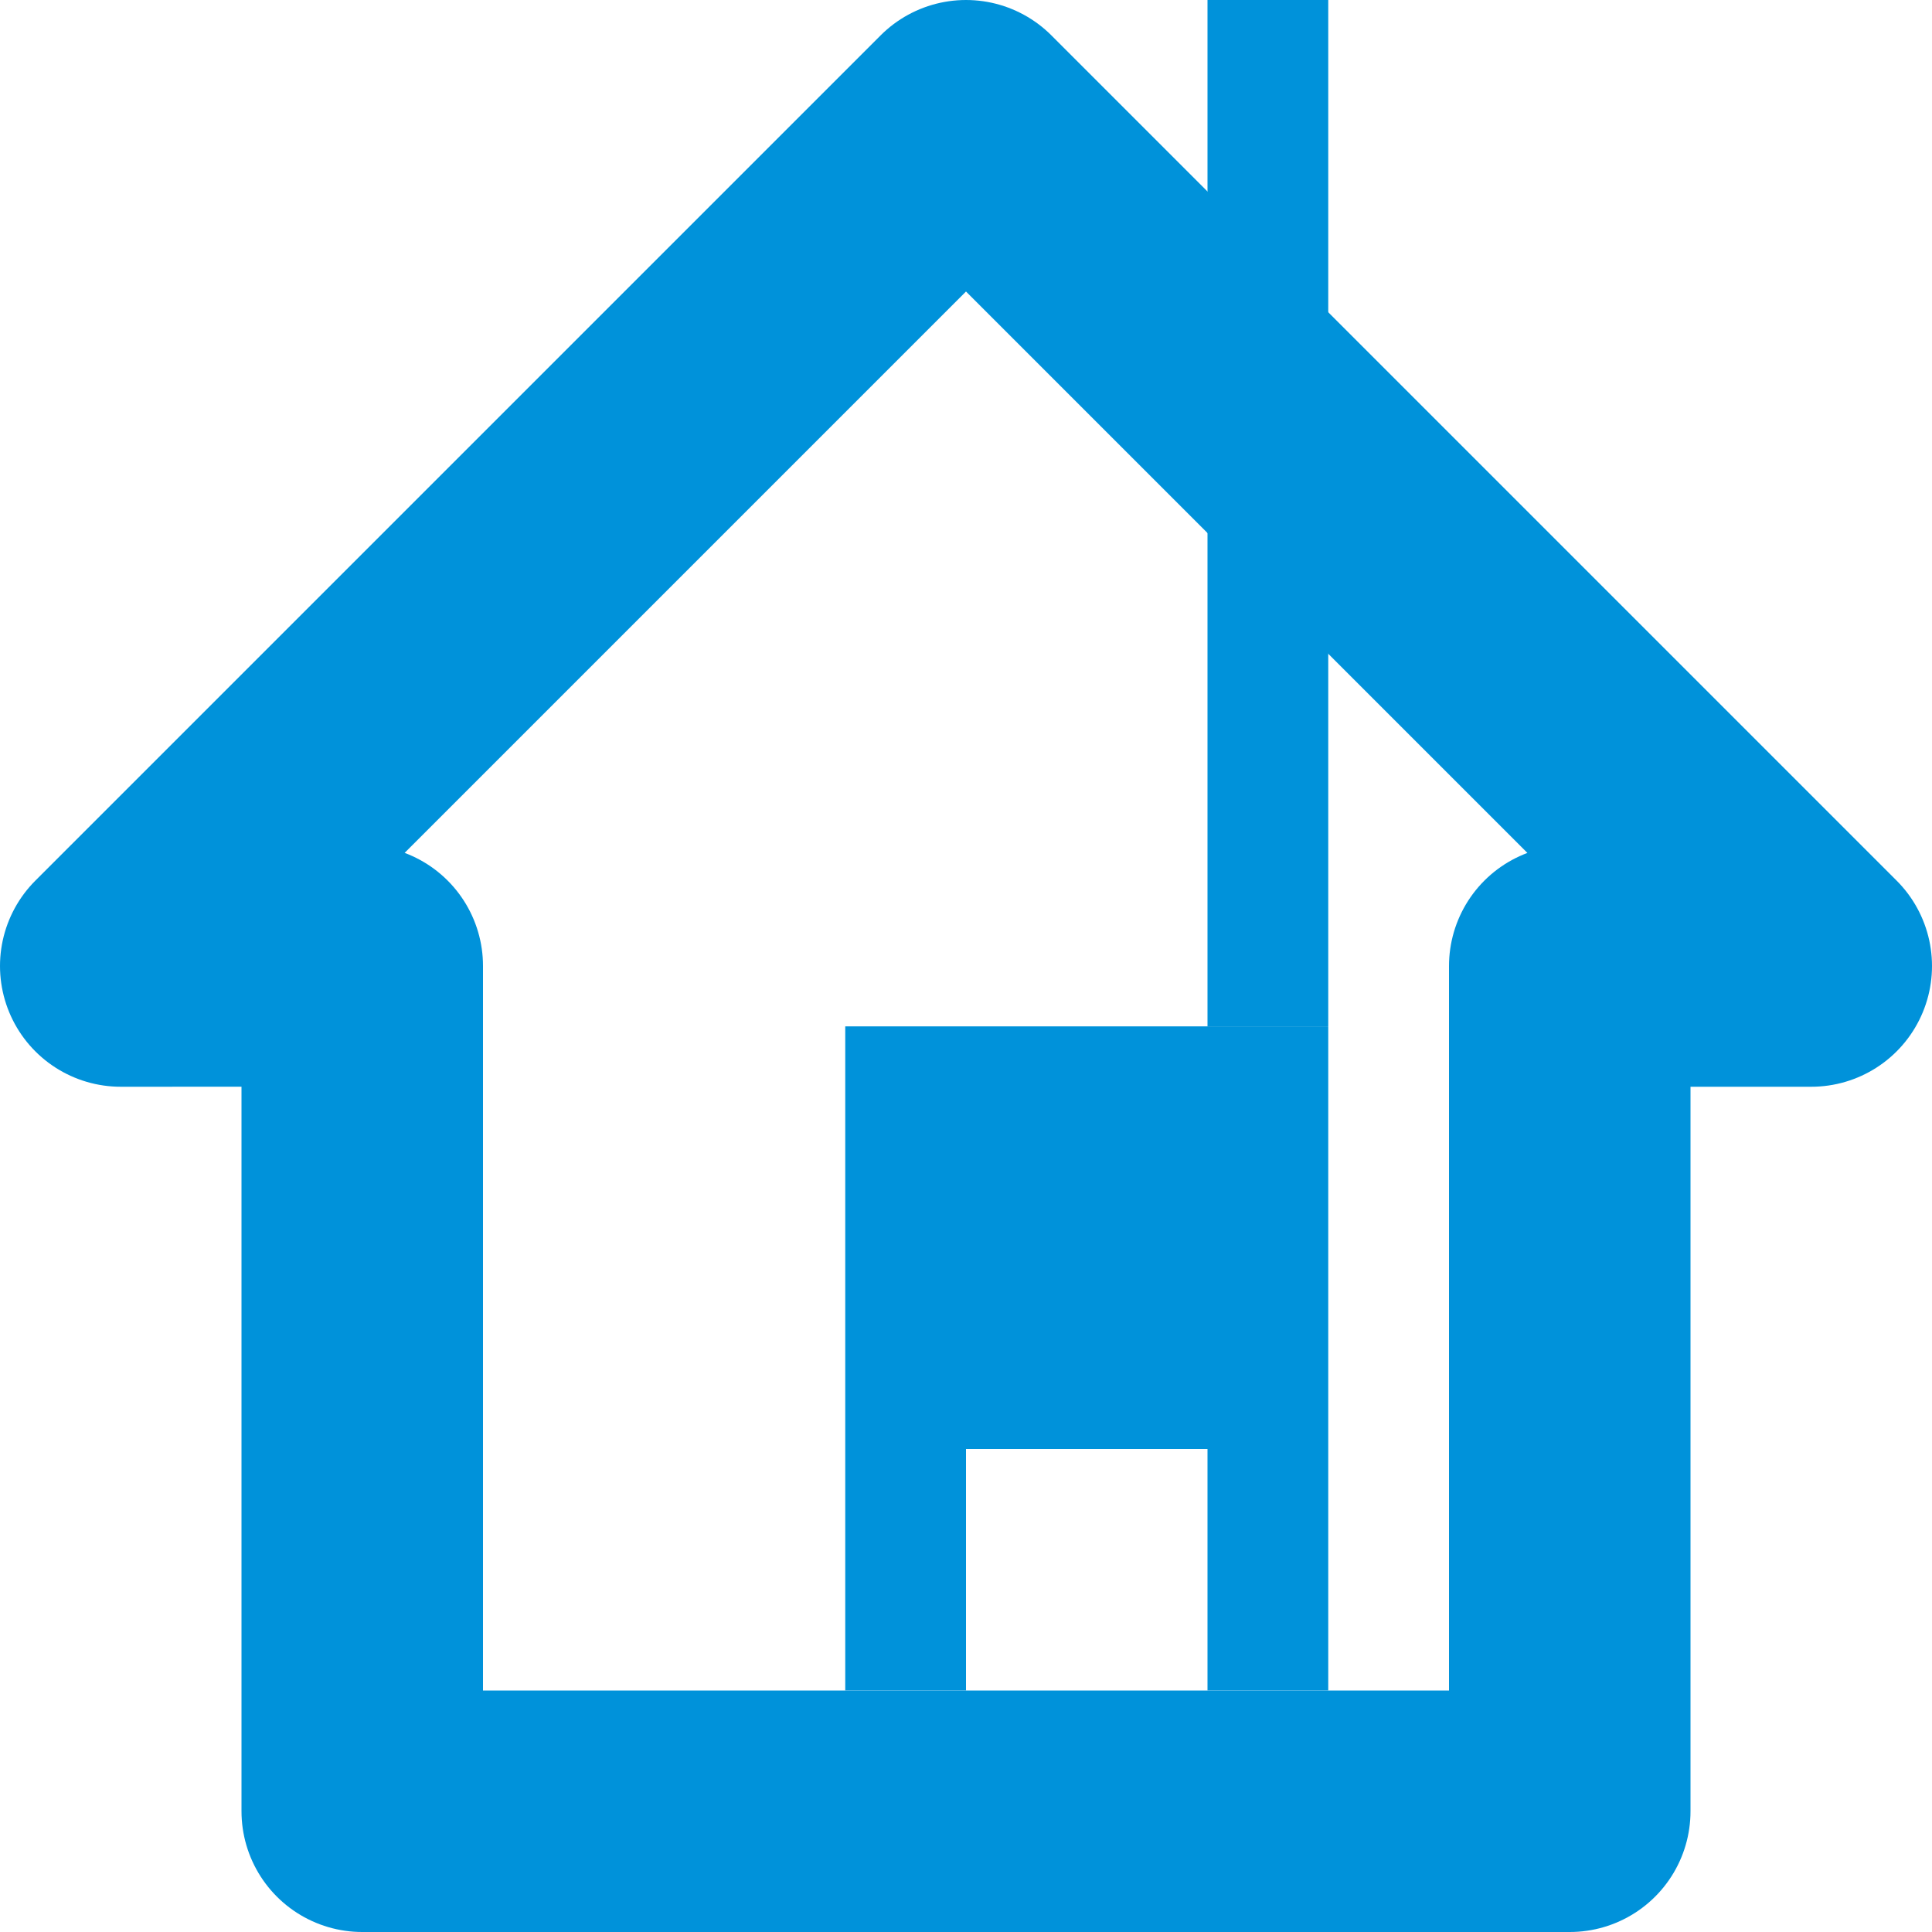
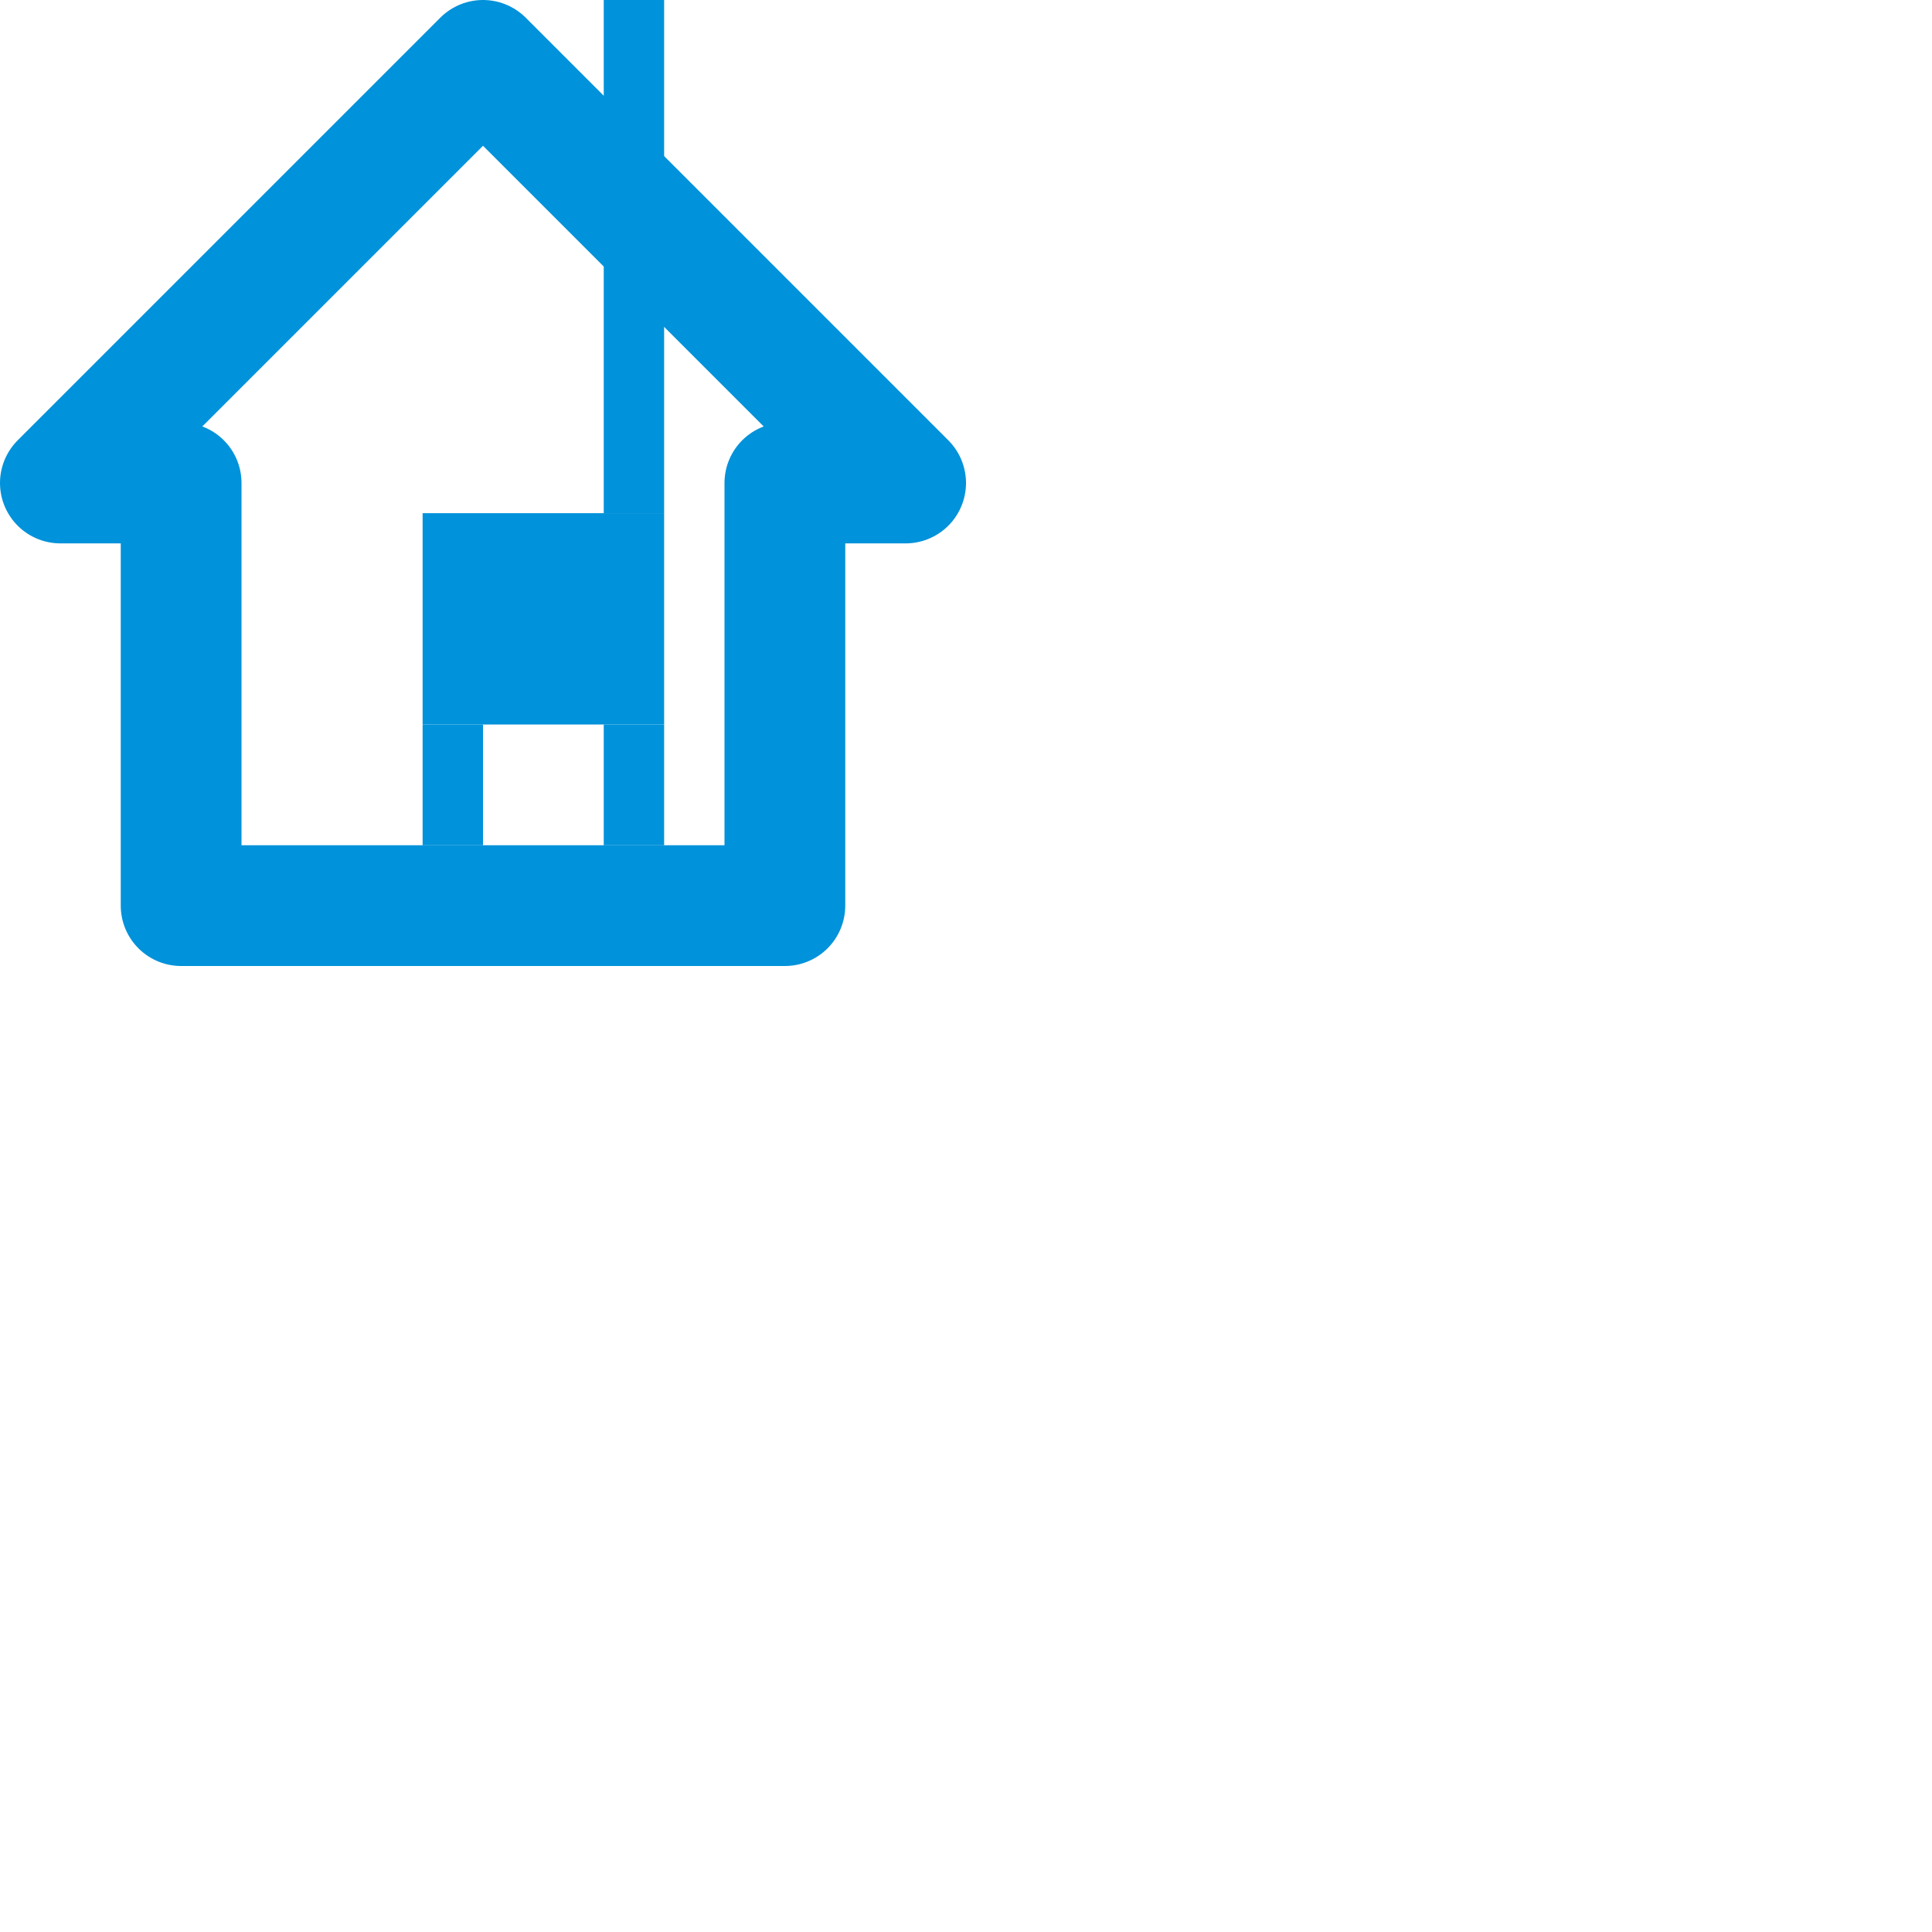
- <svg xmlns="http://www.w3.org/2000/svg" width="32" height="32" id="svg2" version="1.0">
-   <defs id="defs4">
-     </defs>
+ <svg xmlns="http://www.w3.org/2000/svg" version="1.0" width="32" height="32" viewBox="0 0 64 64" id="svg2">
  <rect style="fill:#0092da;fill-opacity:1;stroke:#0092da;stroke-width:2;stroke-linecap:square;stroke-linejoin:miter;stroke-miterlimit:4;stroke-opacity:1;stroke-dasharray:none" id="rect3162" width="6" height="5" x="15" y="18" />
  <path style="fill:none;stroke:#0092da;stroke-width:4;stroke-linecap:butt;stroke-linejoin:round;stroke-miterlimit:4;stroke-opacity:1;stroke-dasharray:none" d="M 16,2 2,16 6,15.999 6,30 l 20,0 0,-14 4,0 z" id="rect3055" />
  <path style="fill:none;stroke:#0092da;stroke-width:2;stroke-linecap:butt;stroke-linejoin:miter;stroke-miterlimit:4;stroke-opacity:1;stroke-dasharray:none" d="m 15,24 0,4" id="path3164" />
  <path style="fill:none;stroke:#0092da;stroke-width:2;stroke-linecap:butt;stroke-linejoin:miter;stroke-miterlimit:4;stroke-opacity:1;stroke-dasharray:none" d="m 21,24 0,4" id="path3166" />
  <path style="fill:none;stroke:#0092da;stroke-width:2;stroke-linecap:butt;stroke-linejoin:miter;stroke-miterlimit:4;stroke-opacity:1;stroke-dasharray:none" d="M 21,17 21,0" id="path3168" />
</svg>
